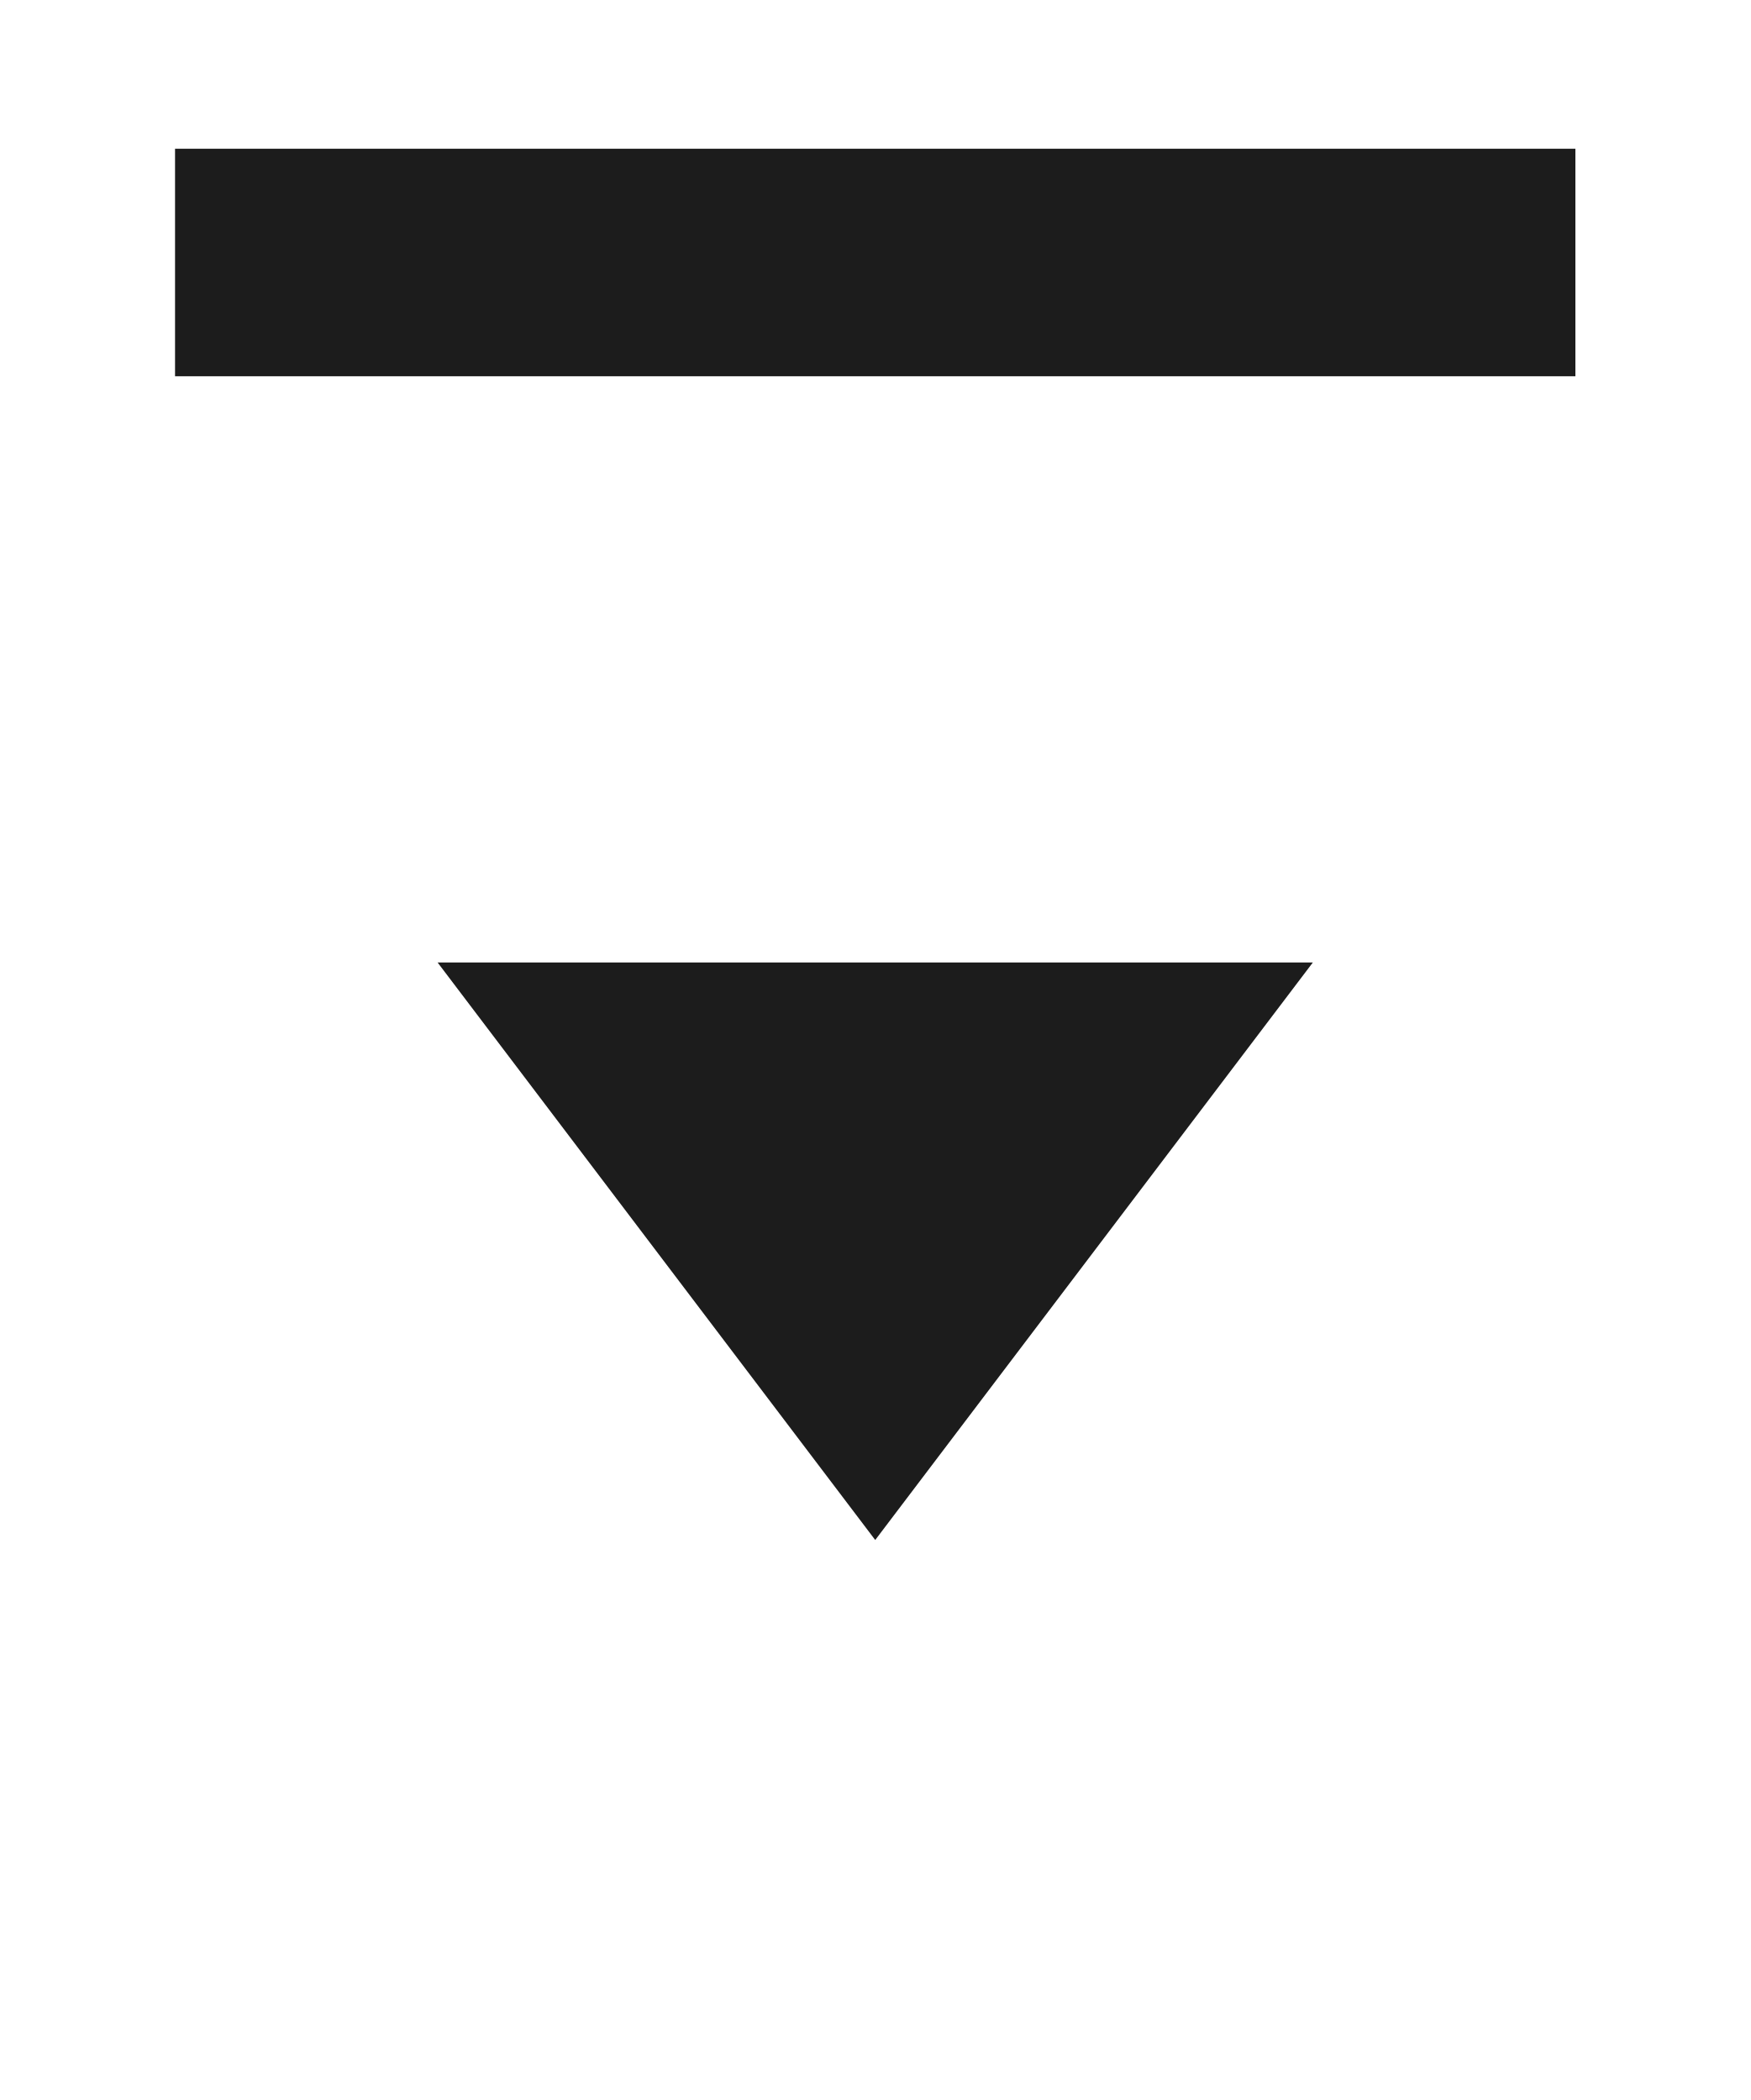
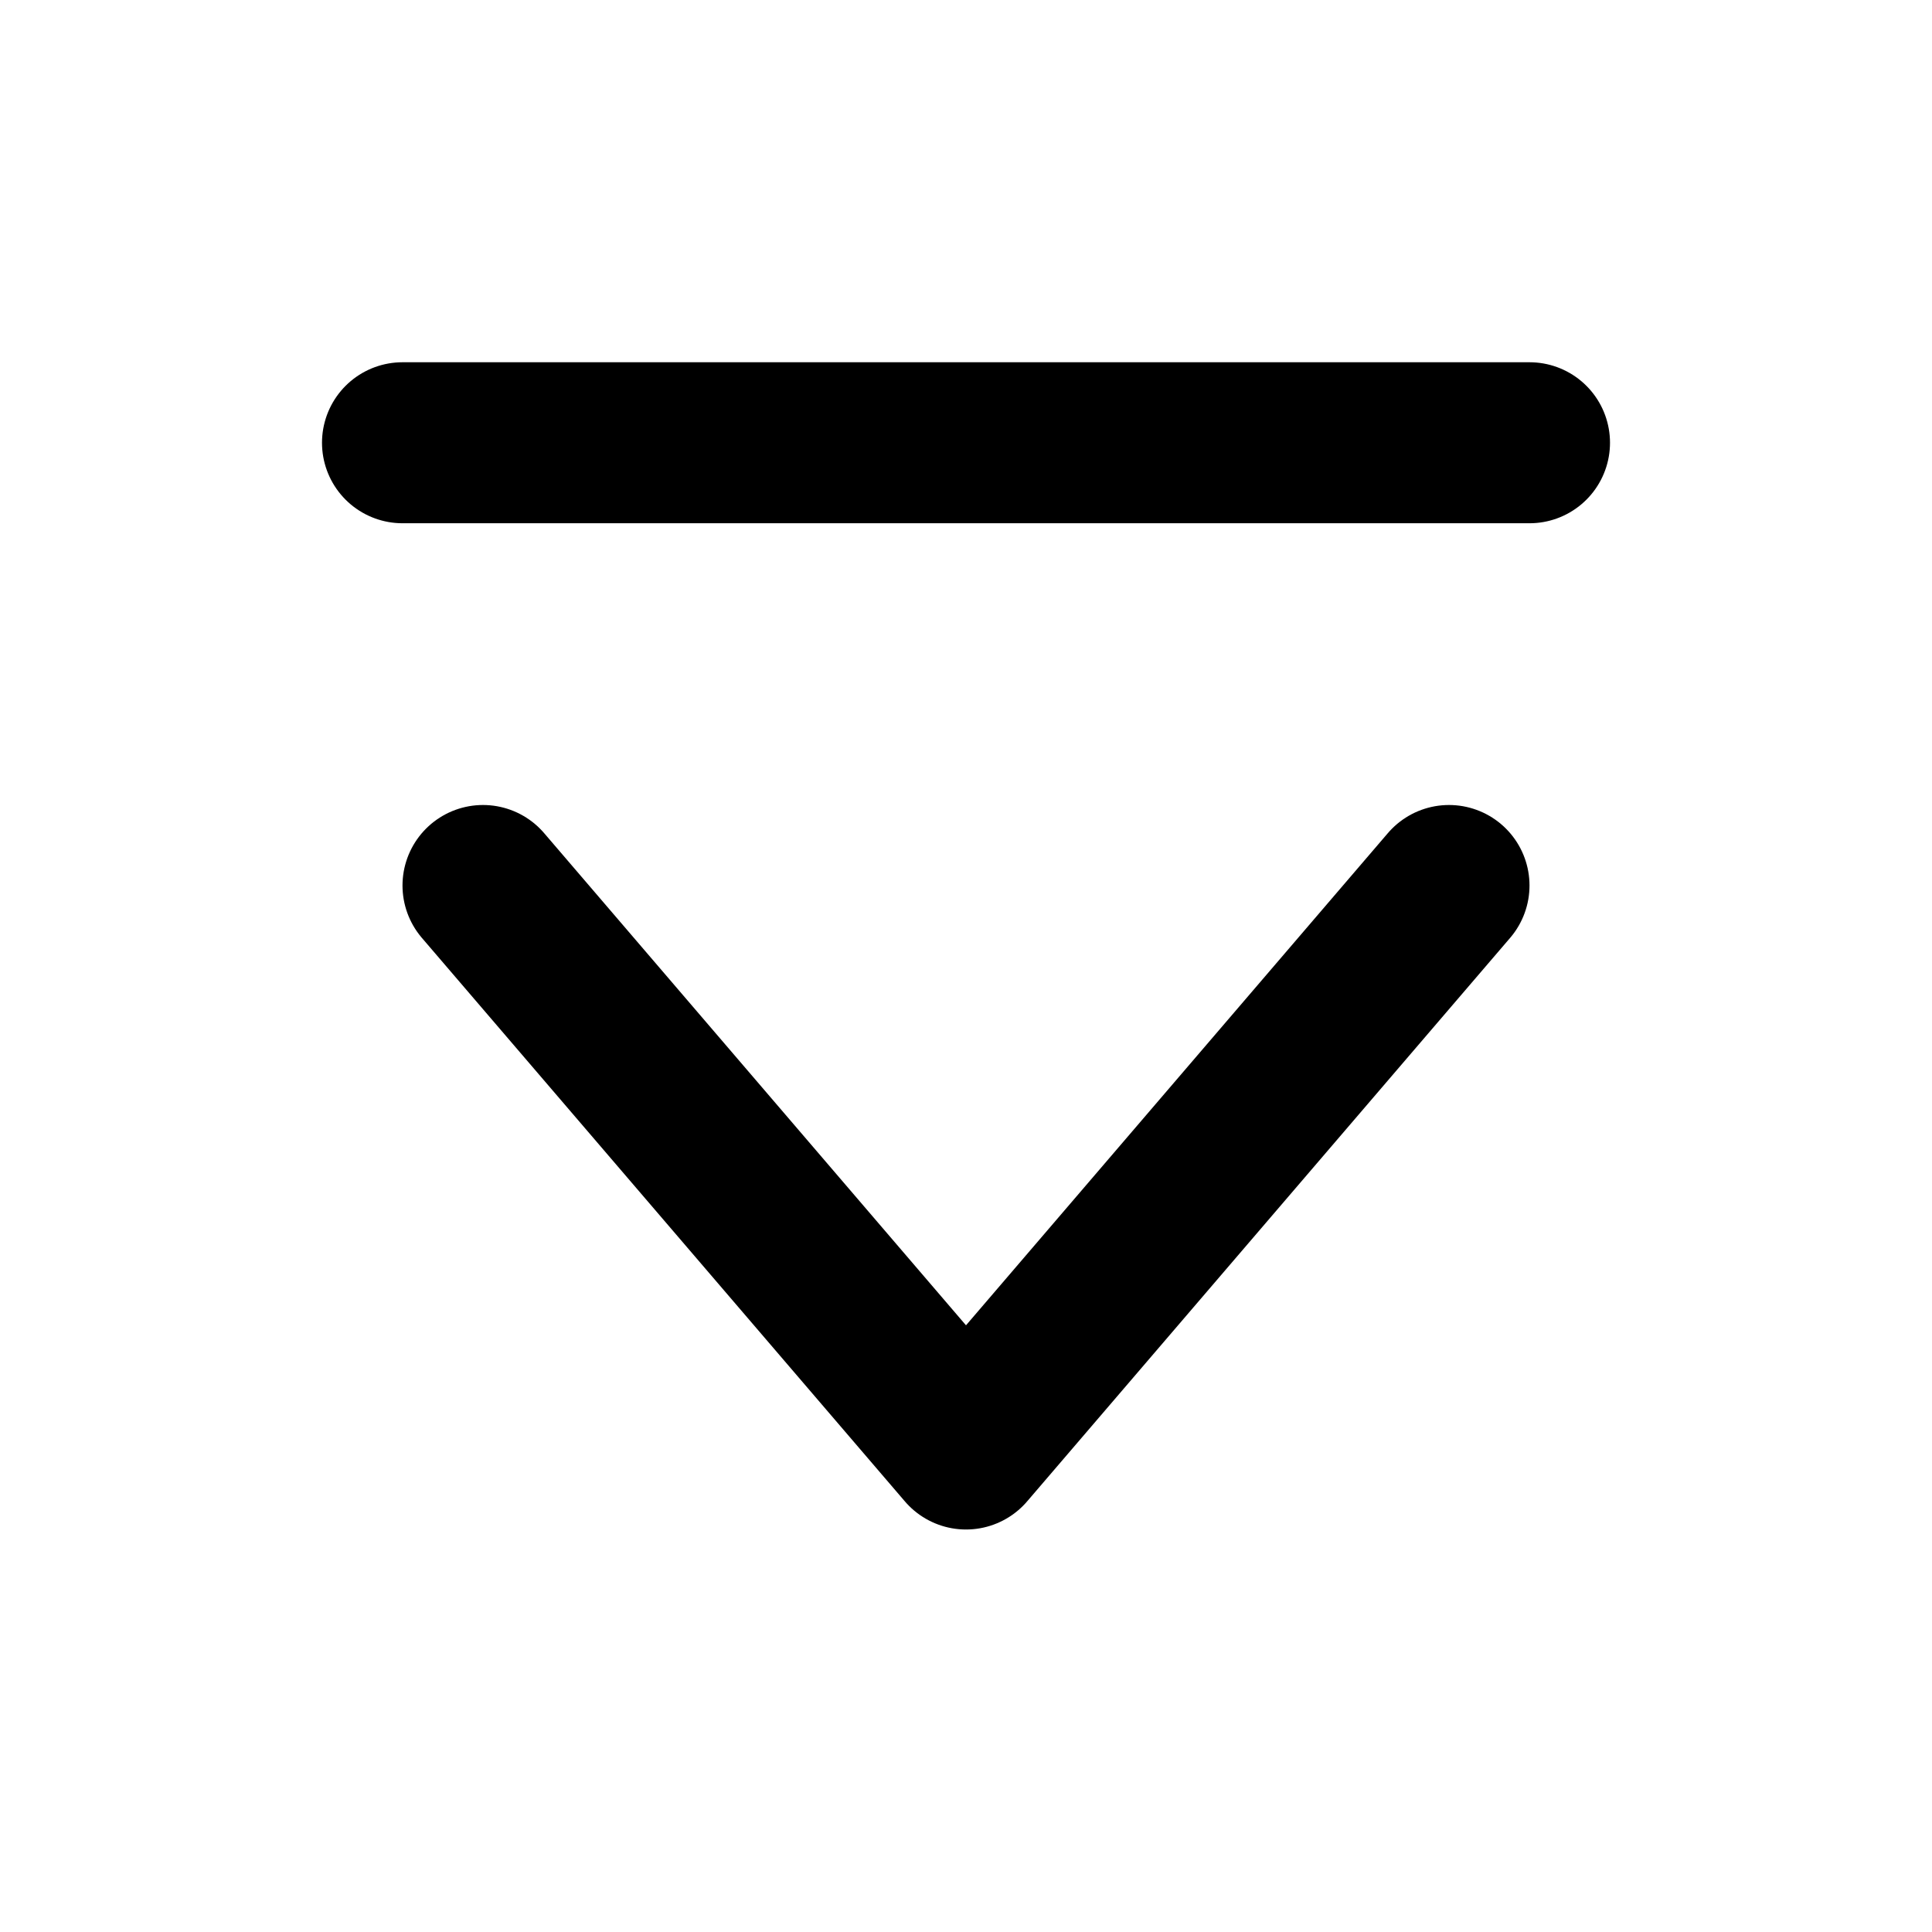
- <svg xmlns="http://www.w3.org/2000/svg" version="1.1" viewBox="0 0 10 12" fill="none">
-   <path d="M1 1.5h8" stroke="#1c1c1c" stroke-width="1.3" />
-   <path d="M2.5 5.5L5 8.8 7.5 5.5z" fill="#1c1c1c" />
+ <svg xmlns="http://www.w3.org/2000/svg" viewBox="0 0 24 24" fill="none" stroke="currentColor" stroke-width="2" stroke-linecap="round" stroke-linejoin="round">
+   <path d="M5 5.5h14M6 11l6 7 6-7" />
</svg>
